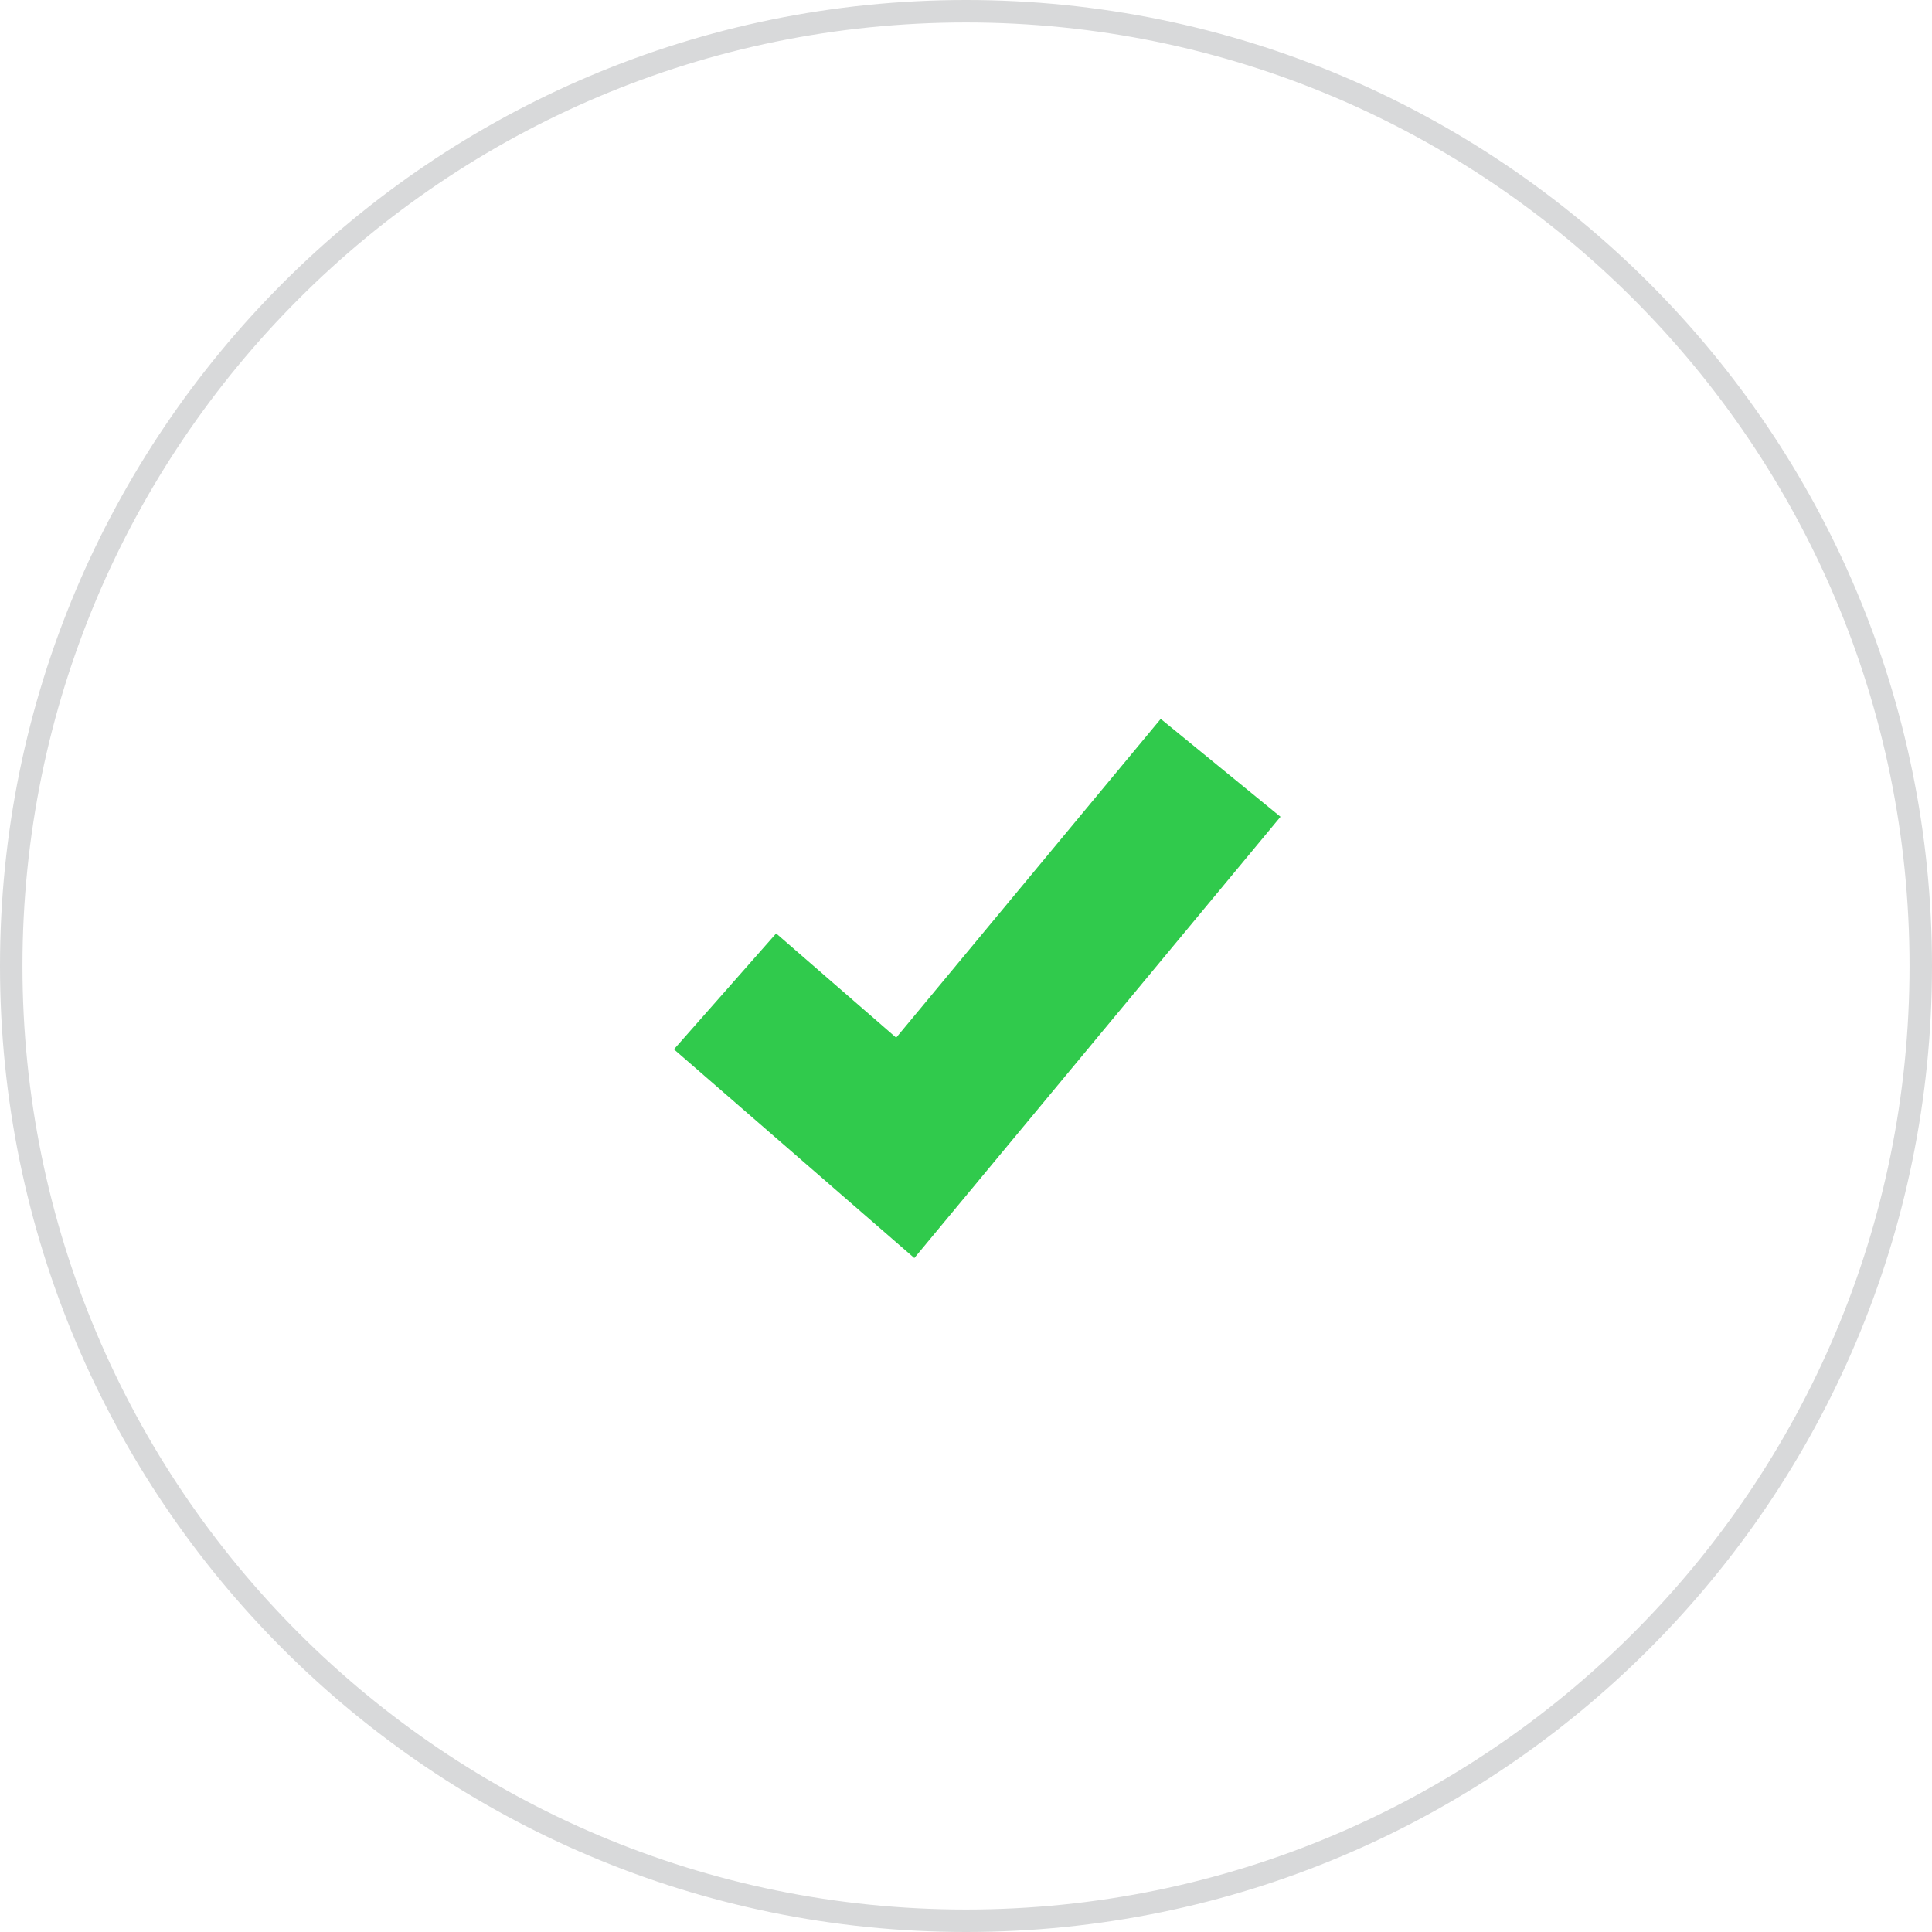
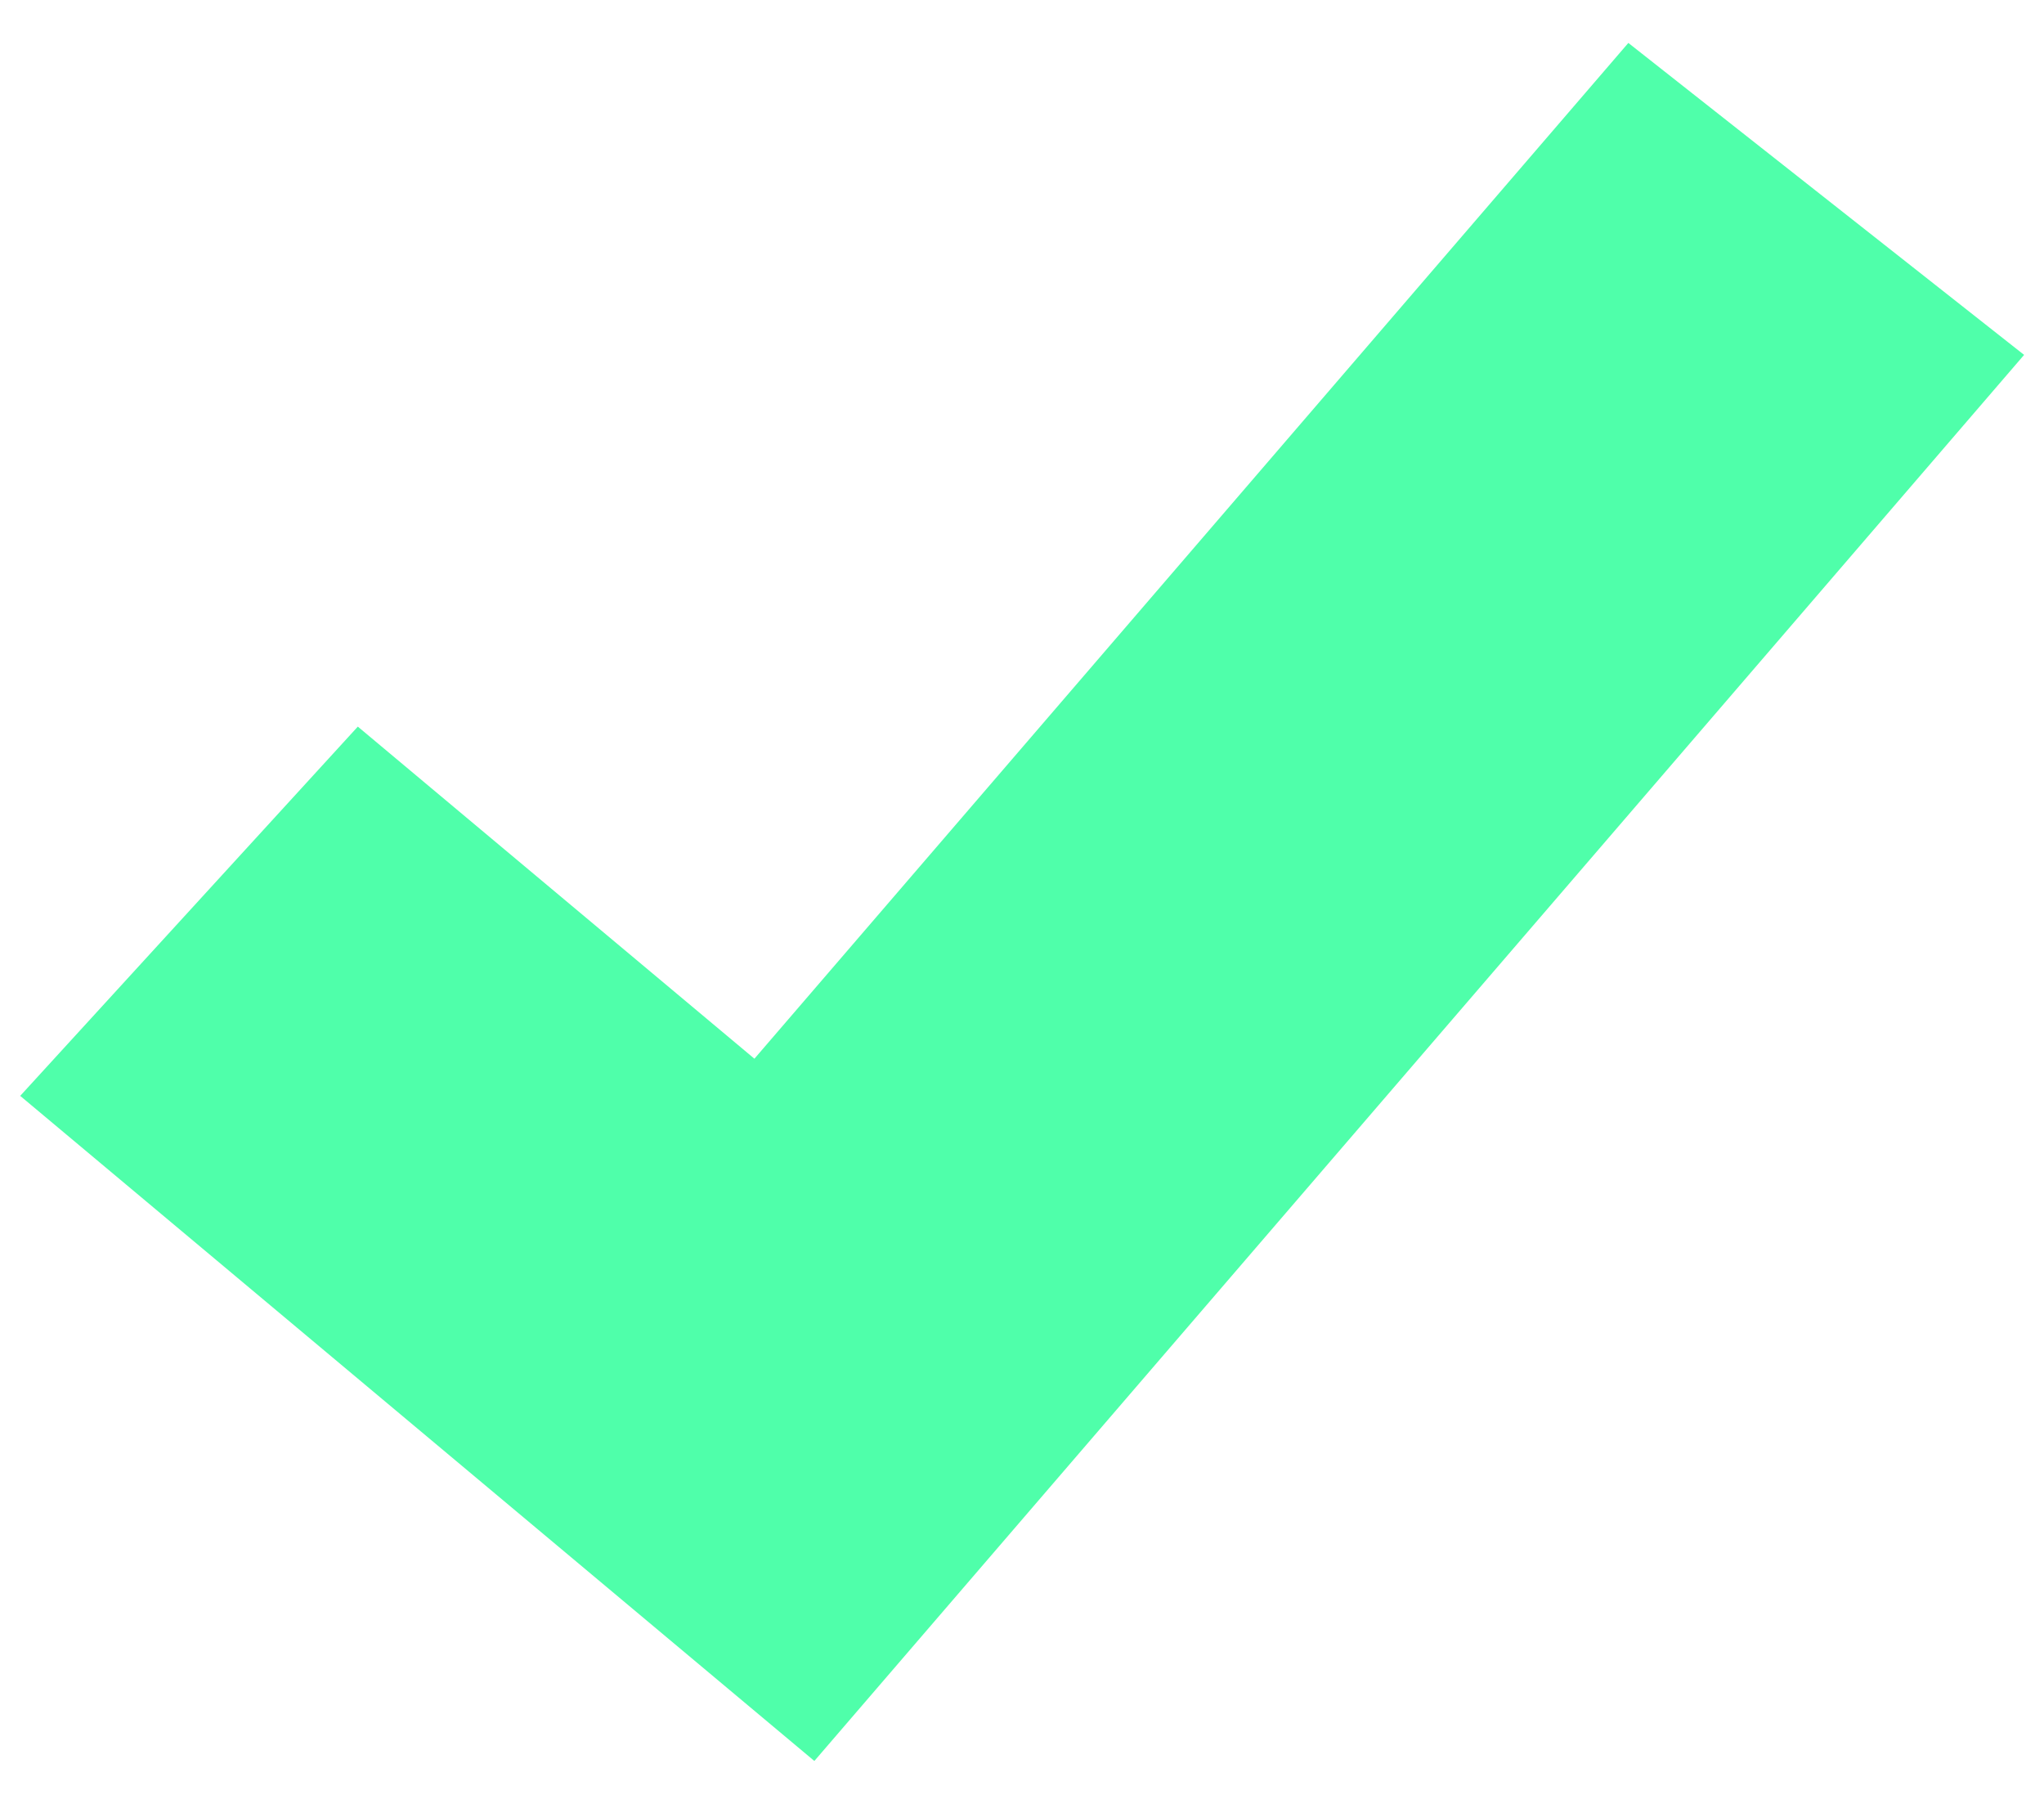
- <svg xmlns="http://www.w3.org/2000/svg" width="86" height="86" viewBox="0 0 86 86" fill="none">
-   <circle cx="43" cy="43" r="42.5" stroke="#D8D9DA" />
-   <path fill-rule="evenodd" clip-rule="evenodd" d="M39.892 46.19L51.668 32L57 36.358L40.7 56L30 46.709L34.549 41.55L39.892 46.19Z" fill="#30CA4C" />
+ <svg xmlns="http://www.w3.org/2000/svg" width="34" height="30" viewBox="0 0 34 30" fill="none">
+   <path fill-rule="evenodd" clip-rule="evenodd" d="M12.549 17.607L27.086 0.714L33.669 5.902L13.546 29.286L0.336 18.225L5.952 12.084L12.549 17.607Z" fill="#4FFFAA" />
</svg>
